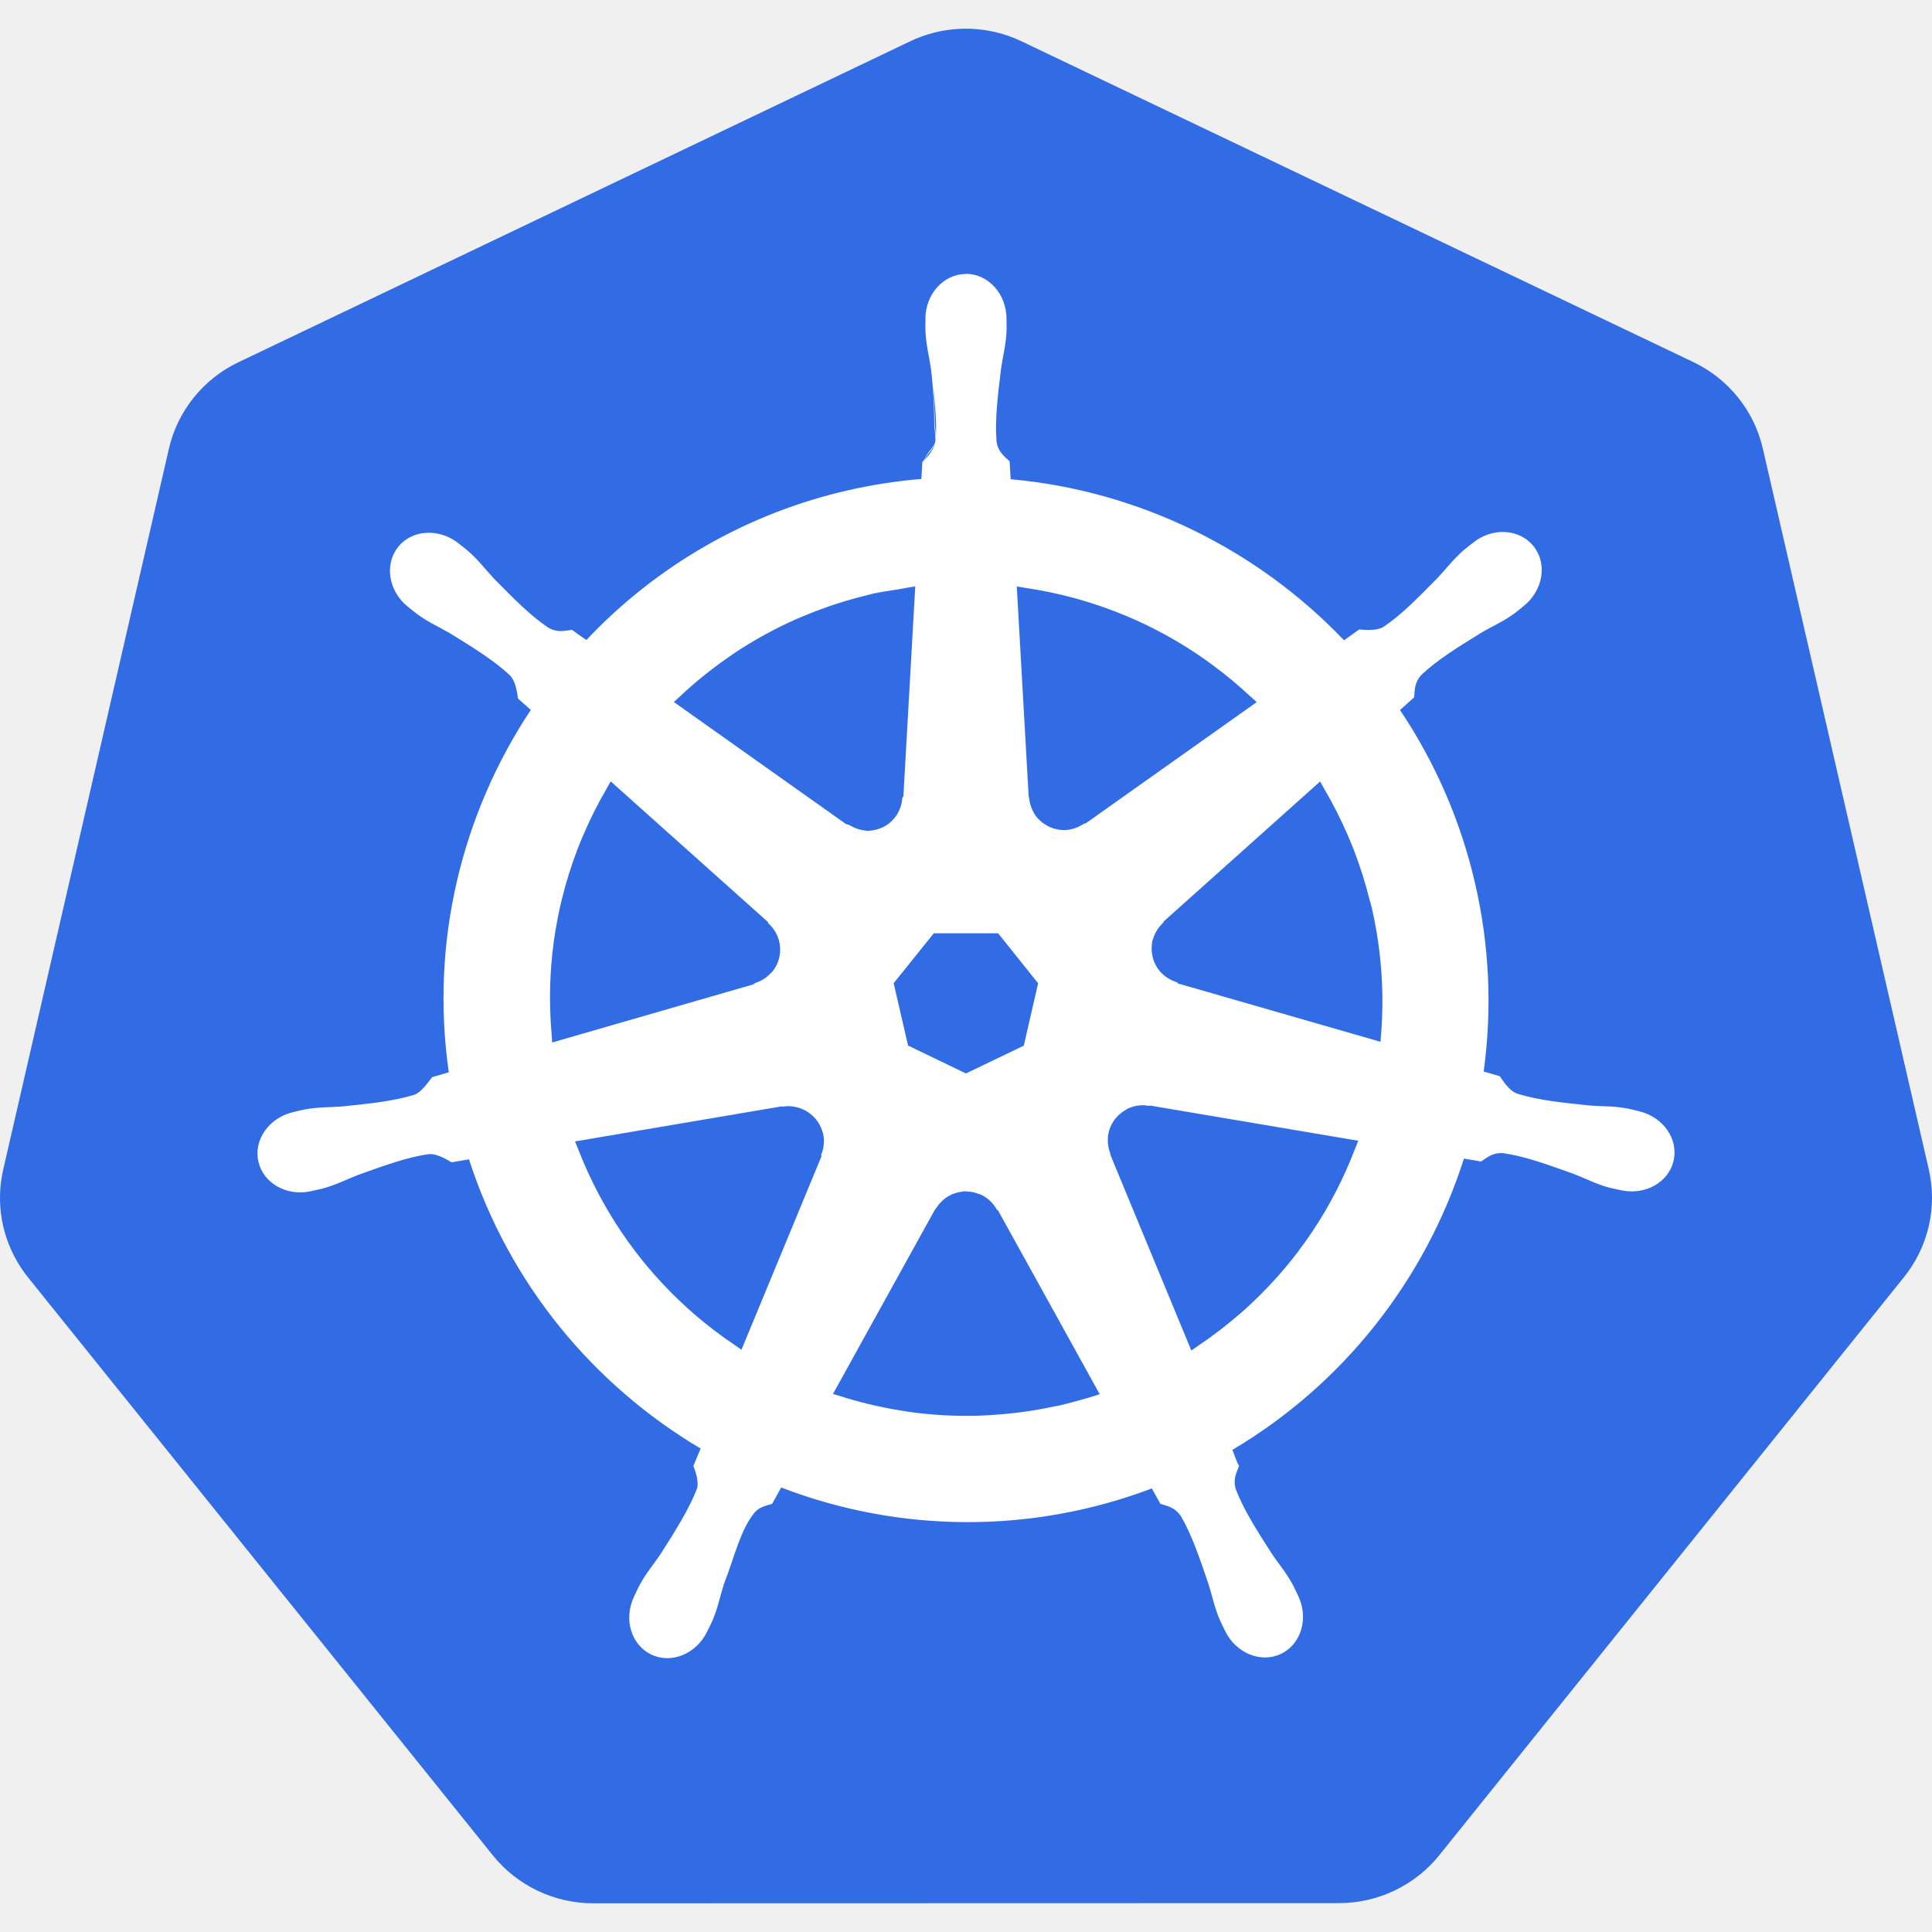
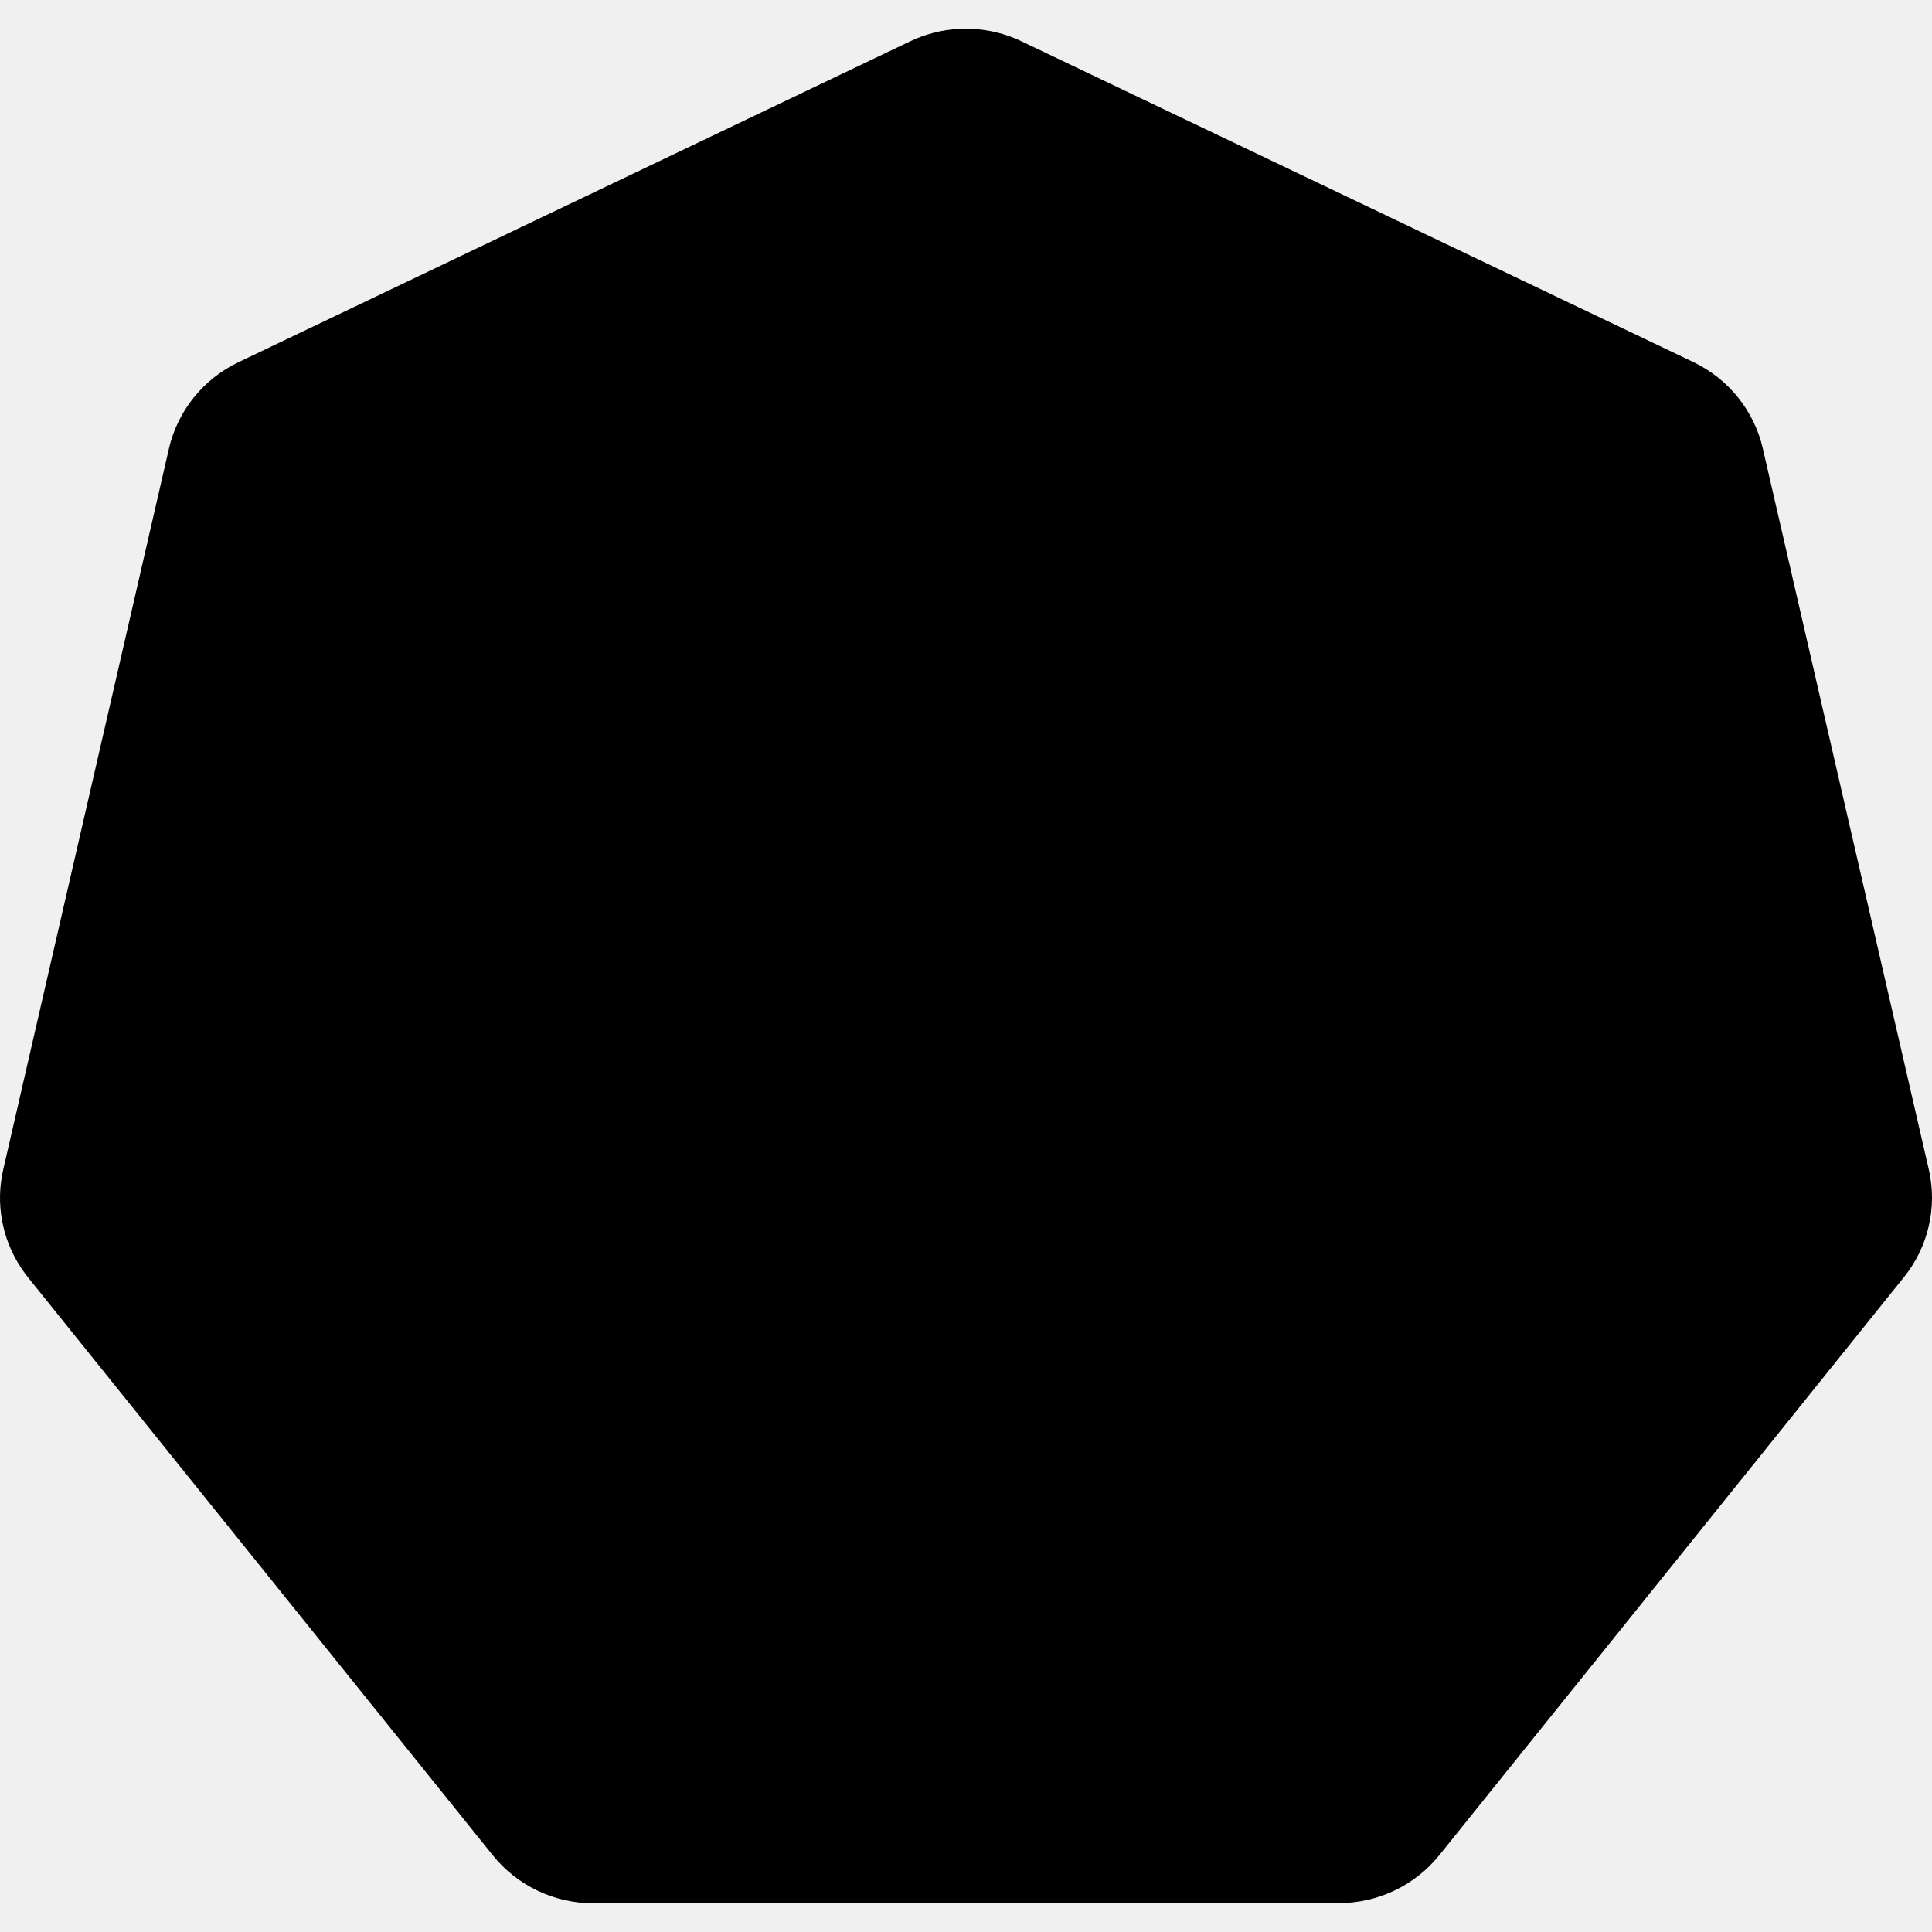
<svg xmlns="http://www.w3.org/2000/svg" viewBox="0 0 128 128">
-   <path fill="#326ce5" d="M63.556 1.912a8.51 8.44 0 0 0-3.26.826L15.795 24a8.51 8.44 0 0 0-4.604 5.725L.214 77.485a8.51 8.44 0 0 0 1.155 6.47 8.51 8.44 0 0 0 .484.672l30.8 38.296a8.51 8.44 0 0 0 6.653 3.176l49.394-.012a8.51 8.44 0 0 0 6.653-3.17l30.789-38.301a8.51 8.44 0 0 0 1.645-7.142l-10.996-47.76a8.51 8.44 0 0 0-4.604-5.726L67.682 2.738a8.51 8.44 0 0 0-4.126-.826z" />
-   <path fill="#fff" d="M63.975 18.143v.01c-1.472.014-2.664 1.336-2.664 2.972 0 .028.005.052.005.074-.002.222-.012.49-.005.684.035.946.24 1.668.365 2.535.17 1.42.215 2.547.224 3.687l.036-.164a40.909 40.909 0 0 0-.118-2.394c.139 1.228.24 2.364.186 3.392-.015-.325-.061-.677-.066-.982l-.036.164c.003.347.096.79.069 1.123-.061.29-.291.495-.467.742l-.025.121c.173-.227.354-.444.46-.699-.134.423-.42.796-.707 1.094.08-.124.146-.262.24-.385l.026-.12c-.145.203-.227.457-.385.61l-.006.006-.064 1.12a34.702 34.702 0 0 0-4.797.736 34.279 34.279 0 0 0-17.398 9.935c-.296-.202-.8-.56-.95-.672l-.005-.005-.01.002c-.478.064-.95.207-1.57-.153-1.187-.8-2.271-1.907-3.584-3.24-.601-.637-1.037-1.246-1.754-1.861-.163-.141-.41-.33-.592-.473a3.193 3.193 0 0 0-1.87-.705c-.825-.028-1.62.294-2.14.947-.925 1.16-.628 2.933.658 3.96l.04.026c.174.143.39.326.552.446.762.561 1.457.849 2.21 1.293 1.594.984 2.91 1.798 3.956 2.779.402.427.474 1.19.53 1.525v.008l.847.754c-4.561 6.874-6.675 15.36-5.432 24.006l-1.103.324-.004.006c-.295.381-.712.972-1.135 1.147-1.366.43-2.908.588-4.77.783-.872.073-1.626.031-2.556.207-.205.04-.49.112-.713.164l-.023.006-.04.011c-1.58.383-2.6 1.837-2.27 3.272.327 1.435 1.873 2.306 3.464 1.963l.039-.006h.002c.02-.005.038-.015.05-.018.22-.048.496-.101.69-.154.913-.245 1.574-.603 2.393-.916 1.76-.632 3.218-1.16 4.637-1.365.582-.046 1.204.362 1.517.537l.008.004 1.152-.197c2.674 8.274 8.266 14.96 15.346 19.162l-.48 1.152.003.01c.174.45.364 1.057.237 1.492-.516 1.336-1.4 2.749-2.408 4.326-.488.728-.99 1.295-1.43 2.131-.107.201-.24.507-.342.717-.69 1.475-.184 3.177 1.143 3.816 1.335.643 2.99-.036 3.707-1.513l.007-.008v-.01c.1-.207.242-.478.329-.674.378-.866.505-1.607.77-2.441h-.003c.706-1.773 1.094-3.627 2.059-4.778.26-.31.688-.432 1.136-.552l.01-.004.6-1.084a34.436 34.436 0 0 0 24.556.062c.172.303.478.865.563 1.01l.004.006.008.004c.458.149.948.223 1.35.816.722 1.237 1.218 2.703 1.822 4.475.265.832.397 1.575.775 2.441.087.2.23.475.33.684.715 1.482 2.375 2.163 3.713 1.52 1.326-.64 1.832-2.34 1.143-3.815-.102-.21-.243-.518-.348-.719-.441-.836-.943-1.397-1.43-2.125-1.01-1.577-1.843-2.885-2.36-4.222-.213-.685.036-1.104.206-1.555l.006-.014-.01-.01a.834.834 0 0 1-.09-.168 6.23 6.23 0 0 1-.12-.29c-.08-.21-.16-.442-.224-.596 7.358-4.35 12.786-11.285 15.34-19.295.347.054.93.155 1.12.193l.01.002.009-.004c.402-.265.76-.606 1.475-.549 1.419.205 2.876.734 4.638 1.366.817.312 1.479.677 2.393.921.194.052.47.101.69.149.012.003.029.012.05.017h.002l.04.004c1.59.341 3.137-.528 3.464-1.963.327-1.435-.691-2.888-2.272-3.269-.227-.052-.551-.141-.775-.184-.93-.176-1.683-.132-2.557-.205-1.86-.195-3.402-.353-4.77-.783-.547-.213-.942-.872-1.138-1.148l-.006-.006-1.066-.31a34.42 34.42 0 0 0-.56-12.425 34.497 34.497 0 0 0-4.983-11.525c.278-.252.785-.701.932-.836l.007-.006v-.01c.044-.48.006-.97.495-1.494 1.045-.98 2.364-1.797 3.957-2.779.754-.444 1.454-.731 2.214-1.293.174-.128.408-.328.588-.473 1.286-1.026 1.584-2.798.658-3.959-.925-1.16-2.718-1.267-4.003-.242-.182.145-.43.332-.594.473-.717.618-1.16 1.226-1.76 1.863-1.313 1.335-2.398 2.446-3.586 3.246-.507.294-1.258.193-1.603.172h-.008l-1.004.719c-5.775-6.048-13.63-9.916-22.09-10.672a63.543 63.543 0 0 1-.064-1.174v-.008l-.006-.006c-.35-.333-.76-.61-.864-1.318v-.002c-.115-1.428.077-2.967.3-4.824.125-.867.332-1.59.366-2.535.009-.216-.005-.527-.005-.758 0-1.645-1.203-2.982-2.688-2.982zm-3.514 13.7a34.663 34.663 0 0 0-3.59.552 34.618 34.618 0 0 1 3.59-.551zm-4.781.823a34.262 34.262 0 0 0-3.711 1.133 34.208 34.208 0 0 1 3.71-1.133zm-4.825 1.564a34.262 34.262 0 0 0-3.496 1.666 34.216 34.216 0 0 1 3.496-1.666zM28.8 35.377c.142.02.28.048.418.086a3.168 3.168 0 0 0-.418-.086zm.943.283c.132.064.259.137.38.219a3.168 3.168 0 0 0-.38-.219zm16.549.848a34.262 34.262 0 0 0-3.176 2.14 34.228 34.228 0 0 1 3.176-2.14zm14.346 2.344-.787 13.93-.057.029-.002.013c-.002.05-.014.095-.02.143a2.348 2.348 0 0 1-.263.857c-.038.07-.076.141-.121.207a2.348 2.348 0 0 1-.69.662c-.07.045-.147.08-.222.118a2.348 2.348 0 0 1-.873.226c-.045.003-.088.014-.133.014-.05 0-.094-.022-.143-.026a2.334 2.334 0 0 1-.943-.304c-.045-.026-.094-.041-.137-.069l-.006.022.004-.022c-.044-.027-.102-.016-.144-.047l-.012-.01-.022.014-11.421-8.097c.093-.091.192-.174.287-.264a27.438 27.438 0 0 1 3.23-2.635c.237-.165.473-.332.715-.49a27.438 27.438 0 0 1 3.816-2.078c.24-.107.487-.204.73-.305a27.438 27.438 0 0 1 4.044-1.312c.12-.03.238-.067.36-.094.576-.13 1.162-.206 1.745-.299l.006-.025a28.076 28.076 0 0 1 .004 0l-.006.025c.355-.056.704-.14 1.06-.183zm6.726.002c.197.024.39.068.586.097a27.668 27.668 0 0 1 3.16.656c.412.111.82.23 1.225.36a27.668 27.668 0 0 1 3.033 1.168c.375.17.745.348 1.112.535a27.668 27.668 0 0 1 2.83 1.662c.344.23.68.47 1.015.717a27.668 27.668 0 0 1 2.496 2.074c.144.134.297.257.438.395l-11.346 8.044-.04-.015-.01.008c-.045.032-.094.045-.14.074a2.35 2.35 0 0 1-.882.334c-.077.012-.153.03-.23.033a2.35 2.35 0 0 1-.99-.176 2.34 2.34 0 0 1-.265-.127 2.35 2.35 0 0 1-.746-.65c-.05-.069-.088-.146-.13-.22a2.35 2.35 0 0 1-.288-.887c-.006-.055-.026-.103-.03-.159v-.011l-.011-.006zm-25.238.576a34.262 34.262 0 0 0-2.81 2.576 34.228 34.228 0 0 1 2.81-2.576zm50.916 8.14a34.483 34.483 0 0 1 1.522 2.594 34.478 34.478 0 0 0-1.522-2.594zm1.994 3.508c.488.993.927 2.01 1.317 3.045a34.478 34.478 0 0 0-1.317-3.045zm-54.576.69 10.43 9.328-.012.056.01.008c.94.817 1.07 2.23.293 3.203-.028.035-.068.057-.098.09a2.348 2.348 0 0 1-.986.65c-.043.015-.078.043-.121.055l-.014.002-.012.047-13.367 3.86c-.02-.185-.02-.37-.037-.555a27.432 27.432 0 0 1-.092-3.344c.013-.387.033-.773.063-1.158a27.432 27.432 0 0 1 .457-3.307c.08-.407.173-.812.273-1.215a27.432 27.432 0 0 1 .99-3.162c.14-.37.29-.734.448-1.097a27.432 27.432 0 0 1 1.51-2.987c.09-.156.17-.32.265-.474zm47.002.007c.097.158.176.324.27.483a27.774 27.774 0 0 1 1.53 3.01c.15.346.298.694.434 1.046a27.774 27.774 0 0 1 1.04 3.288c.045.175.104.346.144.523.69 3.002.86 5.999.578 8.896l-13.434-3.87-.011-.057-.014-.004c-.045-.012-.084-.034-.127-.049a2.35 2.35 0 0 1-.79-.455c-.058-.052-.116-.103-.17-.16a2.35 2.35 0 0 1-.491-.824c-.027-.078-.044-.158-.063-.239a2.35 2.35 0 0 1-.03-.892c.009-.049.01-.096.02-.145.01-.045.038-.084.05-.129a2.329 2.329 0 0 1 .599-.996c.034-.033.054-.076.09-.107l.01-.01-.006-.03 10.37-9.279zm9.228 3.305c.332.965.619 1.945.864 2.938a34.478 34.478 0 0 0-.864-2.938zm-34.824 6.752h4.262l2.65 3.314-.95 4.133-3.83 1.84-3.837-1.848-.953-4.132zm13.727 11.395c.18-.01.357.008.533.04l.014.003.023-.03 13.828 2.338c-.064.18-.147.351-.215.53a27.466 27.466 0 0 1-1.36 3.011c-.19.363-.386.721-.593 1.074a27.466 27.466 0 0 1-1.853 2.768c-.243.32-.492.633-.748.941a27.466 27.466 0 0 1-2.29 2.432c-.29.274-.588.54-.892.8a27.466 27.466 0 0 1-2.64 2.012c-.16.107-.31.225-.471.329l-5.365-12.967.015-.022-.004-.011c-.02-.045-.026-.092-.043-.137a2.351 2.351 0 0 1-.135-.889c.004-.081.006-.162.018-.242a2.351 2.351 0 0 1 .334-.89c.045-.072.098-.137.15-.204a2.351 2.351 0 0 1 .68-.578c.043-.024.079-.055.123-.076.289-.139.59-.218.89-.232zm-23.31.056.013.002c.03 0 .06.008.092.01a2.349 2.349 0 0 1 1.226.445c.07.05.133.101.196.158a2.349 2.349 0 0 1 .689 1.106c.008.03.022.059.03.09.11.479.065.98-.13 1.431l-.005.012.04.05-5.31 12.837c-.155-.1-.3-.212-.451-.315a27.58 27.58 0 0 1-2.64-2.011 27.508 27.508 0 0 1-.891-.803 27.58 27.58 0 0 1-2.272-2.408c-.26-.312-.513-.629-.76-.951a27.58 27.58 0 0 1-1.82-2.704 27.294 27.294 0 0 1-.627-1.123 27.58 27.58 0 0 1-1.346-2.947c-.07-.181-.154-.356-.22-.539l13.707-2.326.023.03.014-.005c.147-.027.294-.04.443-.039zm2.304 1.994a2.326 2.326 0 0 1 .02.344 2.286 2.286 0 0 0-.02-.344zm-.008.703a2.326 2.326 0 0 1-.1.4c.046-.13.077-.264.1-.4zm9.334 2.944c.058-.002.114.013.172.015a2.32 2.32 0 0 1 .752.159c.054.021.112.03.164.056v.002a2.31 2.31 0 0 1 1.043.99l.006.012h.053l6.757 12.213c-.276.092-.557.173-.836.256a28.056 28.056 0 0 1-.996.277c-.283.074-.564.15-.85.215-.124.029-.25.046-.376.072a27.542 27.542 0 0 1-4.18.561c-.28.016-.558.035-.838.043a27.542 27.542 0 0 1-4.32-.223c-.28-.036-.56-.085-.838-.13a27.542 27.542 0 0 1-4.055-.975c-.127-.041-.257-.072-.384-.115l6.742-12.188h.01l.007-.012c.026-.048.065-.085.094-.13a2.351 2.351 0 0 1 .606-.647c.083-.06.168-.115.26-.164a2.351 2.351 0 0 1 .85-.262c.054-.005.103-.023.157-.025zM52.297 98.69a34.413 34.413 0 0 0 3.758 1.137 34.352 34.352 0 0 1-3.758-1.137zm23.385.09c-1.07.381-2.156.709-3.258.983a34.56 34.56 0 0 0 3.258-.983zm-4.575 1.281a34.399 34.399 0 0 1-3.718.563 34.413 34.413 0 0 0 3.718-.563zm-13.937.016a34.413 34.413 0 0 0 3.898.572 34.358 34.358 0 0 1-3.898-.572zm8.91.649a34.36 34.36 0 0 1-3.851.005 34.413 34.413 0 0 0 3.85-.005z" />
+   <path fill="currentColor" d="M63.556 1.912a8.51 8.44 0 0 0-3.26.826L15.795 24a8.51 8.44 0 0 0-4.604 5.725L.214 77.485a8.51 8.44 0 0 0 1.155 6.47 8.51 8.44 0 0 0 .484.672l30.8 38.296a8.51 8.44 0 0 0 6.653 3.176l49.394-.012a8.51 8.44 0 0 0 6.653-3.17l30.789-38.301a8.51 8.44 0 0 0 1.645-7.142l-10.996-47.76a8.51 8.44 0 0 0-4.604-5.726L67.682 2.738a8.51 8.44 0 0 0-4.126-.826z" />
+   <path fill="currentColor" d="M63.975 18.143v.01c-1.472.014-2.664 1.336-2.664 2.972 0 .028.005.052.005.074-.002.222-.012.49-.005.684.035.946.24 1.668.365 2.535.17 1.42.215 2.547.224 3.687l.036-.164a40.909 40.909 0 0 0-.118-2.394c.139 1.228.24 2.364.186 3.392-.015-.325-.061-.677-.066-.982l-.036.164c.003.347.096.79.069 1.123-.061.29-.291.495-.467.742l-.025.121c.173-.227.354-.444.46-.699-.134.423-.42.796-.707 1.094.08-.124.146-.262.24-.385l.026-.12c-.145.203-.227.457-.385.61l-.006.006-.064 1.12a34.702 34.702 0 0 0-4.797.736 34.279 34.279 0 0 0-17.398 9.935c-.296-.202-.8-.56-.95-.672l-.005-.005-.01.002c-.478.064-.95.207-1.57-.153-1.187-.8-2.271-1.907-3.584-3.24-.601-.637-1.037-1.246-1.754-1.861-.163-.141-.41-.33-.592-.473a3.193 3.193 0 0 0-1.87-.705c-.825-.028-1.62.294-2.14.947-.925 1.16-.628 2.933.658 3.96l.04.026c.174.143.39.326.552.446.762.561 1.457.849 2.21 1.293 1.594.984 2.91 1.798 3.956 2.779.402.427.474 1.19.53 1.525v.008l.847.754c-4.561 6.874-6.675 15.36-5.432 24.006l-1.103.324-.004.006c-.295.381-.712.972-1.135 1.147-1.366.43-2.908.588-4.77.783-.872.073-1.626.031-2.556.207-.205.04-.49.112-.713.164l-.023.006-.04.011c-1.58.383-2.6 1.837-2.27 3.272.327 1.435 1.873 2.306 3.464 1.963l.039-.006h.002c.02-.005.038-.015.05-.018.22-.048.496-.101.69-.154.913-.245 1.574-.603 2.393-.916 1.76-.632 3.218-1.16 4.637-1.365.582-.046 1.204.362 1.517.537l.008.004 1.152-.197c2.674 8.274 8.266 14.96 15.346 19.162l-.48 1.152.003.01c.174.45.364 1.057.237 1.492-.516 1.336-1.4 2.749-2.408 4.326-.488.728-.99 1.295-1.43 2.131-.107.201-.24.507-.342.717-.69 1.475-.184 3.177 1.143 3.816 1.335.643 2.99-.036 3.707-1.513l.007-.008v-.01c.1-.207.242-.478.329-.674.378-.866.505-1.607.77-2.441h-.003c.706-1.773 1.094-3.627 2.059-4.778.26-.31.688-.432 1.136-.552l.01-.004.6-1.084a34.436 34.436 0 0 0 24.556.062c.172.303.478.865.563 1.01l.004.006.008.004c.458.149.948.223 1.35.816.722 1.237 1.218 2.703 1.822 4.475.265.832.397 1.575.775 2.441.087.2.23.475.33.684.715 1.482 2.375 2.163 3.713 1.52 1.326-.64 1.832-2.34 1.143-3.815-.102-.21-.243-.518-.348-.719-.441-.836-.943-1.397-1.43-2.125-1.01-1.577-1.843-2.885-2.36-4.222-.213-.685.036-1.104.206-1.555l.006-.014-.01-.01a.834.834 0 0 1-.09-.168 6.23 6.23 0 0 1-.12-.29c-.08-.21-.16-.442-.224-.596 7.358-4.35 12.786-11.285 15.34-19.295.347.054.93.155 1.12.193l.01.002.009-.004c.402-.265.76-.606 1.475-.549 1.419.205 2.876.734 4.638 1.366.817.312 1.479.677 2.393.921.194.052.47.101.69.149.012.003.029.012.05.017h.002l.04.004c1.59.341 3.137-.528 3.464-1.963.327-1.435-.691-2.888-2.272-3.269-.227-.052-.551-.141-.775-.184-.93-.176-1.683-.132-2.557-.205-1.86-.195-3.402-.353-4.77-.783-.547-.213-.942-.872-1.138-1.148l-.006-.006-1.066-.31a34.42 34.42 0 0 0-.56-12.425 34.497 34.497 0 0 0-4.983-11.525c.278-.252.785-.701.932-.836l.007-.006v-.01c.044-.48.006-.97.495-1.494 1.045-.98 2.364-1.797 3.957-2.779.754-.444 1.454-.731 2.214-1.293.174-.128.408-.328.588-.473 1.286-1.026 1.584-2.798.658-3.959-.925-1.16-2.718-1.267-4.003-.242-.182.145-.43.332-.594.473-.717.618-1.16 1.226-1.76 1.863-1.313 1.335-2.398 2.446-3.586 3.246-.507.294-1.258.193-1.603.172h-.008l-1.004.719c-5.775-6.048-13.63-9.916-22.09-10.672a63.543 63.543 0 0 1-.064-1.174v-.008l-.006-.006c-.35-.333-.76-.61-.864-1.318v-.002c-.115-1.428.077-2.967.3-4.824.125-.867.332-1.59.366-2.535.009-.216-.005-.527-.005-.758 0-1.645-1.203-2.982-2.688-2.982zm-3.514 13.7a34.663 34.663 0 0 0-3.59.552 34.618 34.618 0 0 1 3.59-.551zm-4.781.823a34.262 34.262 0 0 0-3.711 1.133 34.208 34.208 0 0 1 3.71-1.133zm-4.825 1.564a34.262 34.262 0 0 0-3.496 1.666 34.216 34.216 0 0 1 3.496-1.666zM28.8 35.377c.142.02.28.048.418.086a3.168 3.168 0 0 0-.418-.086zm.943.283c.132.064.259.137.38.219a3.168 3.168 0 0 0-.38-.219zm16.549.848a34.262 34.262 0 0 0-3.176 2.14 34.228 34.228 0 0 1 3.176-2.14zm14.346 2.344-.787 13.93-.057.029-.002.013c-.002.05-.014.095-.02.143a2.348 2.348 0 0 1-.263.857c-.038.07-.076.141-.121.207a2.348 2.348 0 0 1-.69.662c-.07.045-.147.08-.222.118a2.348 2.348 0 0 1-.873.226c-.045.003-.088.014-.133.014-.05 0-.094-.022-.143-.026a2.334 2.334 0 0 1-.943-.304c-.045-.026-.094-.041-.137-.069l-.006.022.004-.022c-.044-.027-.102-.016-.144-.047l-.012-.01-.022.014-11.421-8.097c.093-.091.192-.174.287-.264a27.438 27.438 0 0 1 3.23-2.635c.237-.165.473-.332.715-.49a27.438 27.438 0 0 1 3.816-2.078c.24-.107.487-.204.73-.305a27.438 27.438 0 0 1 4.044-1.312c.12-.03.238-.067.36-.094.576-.13 1.162-.206 1.745-.299l.006-.025a28.076 28.076 0 0 1 .004 0l-.006.025c.355-.056.704-.14 1.06-.183zm6.726.002c.197.024.39.068.586.097a27.668 27.668 0 0 1 3.16.656c.412.111.82.23 1.225.36a27.668 27.668 0 0 1 3.033 1.168c.375.17.745.348 1.112.535a27.668 27.668 0 0 1 2.83 1.662c.344.23.68.47 1.015.717a27.668 27.668 0 0 1 2.496 2.074c.144.134.297.257.438.395l-11.346 8.044-.04-.015-.01.008c-.045.032-.094.045-.14.074a2.35 2.35 0 0 1-.882.334c-.077.012-.153.03-.23.033a2.35 2.35 0 0 1-.99-.176 2.34 2.34 0 0 1-.265-.127 2.35 2.35 0 0 1-.746-.65c-.05-.069-.088-.146-.13-.22a2.35 2.35 0 0 1-.288-.887c-.006-.055-.026-.103-.03-.159v-.011l-.011-.006zm-25.238.576a34.262 34.262 0 0 0-2.81 2.576 34.228 34.228 0 0 1 2.81-2.576zm50.916 8.14a34.483 34.483 0 0 1 1.522 2.594 34.478 34.478 0 0 0-1.522-2.594zm1.994 3.508c.488.993.927 2.01 1.317 3.045a34.478 34.478 0 0 0-1.317-3.045zm-54.576.69 10.43 9.328-.012.056.01.008c.94.817 1.07 2.23.293 3.203-.028.035-.068.057-.098.09a2.348 2.348 0 0 1-.986.65c-.043.015-.078.043-.121.055l-.014.002-.012.047-13.367 3.86c-.02-.185-.02-.37-.037-.555a27.432 27.432 0 0 1-.092-3.344c.013-.387.033-.773.063-1.158a27.432 27.432 0 0 1 .457-3.307c.08-.407.173-.812.273-1.215a27.432 27.432 0 0 1 .99-3.162c.14-.37.29-.734.448-1.097a27.432 27.432 0 0 1 1.51-2.987c.09-.156.17-.32.265-.474zm47.002.007c.097.158.176.324.27.483a27.774 27.774 0 0 1 1.53 3.01c.15.346.298.694.434 1.046a27.774 27.774 0 0 1 1.04 3.288c.045.175.104.346.144.523.69 3.002.86 5.999.578 8.896l-13.434-3.87-.011-.057-.014-.004c-.045-.012-.084-.034-.127-.049a2.35 2.35 0 0 1-.79-.455c-.058-.052-.116-.103-.17-.16a2.35 2.35 0 0 1-.491-.824c-.027-.078-.044-.158-.063-.239a2.35 2.35 0 0 1-.03-.892c.009-.049.01-.096.02-.145.01-.045.038-.084.05-.129a2.329 2.329 0 0 1 .599-.996c.034-.033.054-.076.09-.107l.01-.01-.006-.03 10.37-9.279zm9.228 3.305c.332.965.619 1.945.864 2.938a34.478 34.478 0 0 0-.864-2.938zm-34.824 6.752h4.262l2.65 3.314-.95 4.133-3.83 1.84-3.837-1.848-.953-4.132zm13.727 11.395c.18-.01.357.008.533.04l.014.003.023-.03 13.828 2.338c-.064.18-.147.351-.215.53a27.466 27.466 0 0 1-1.36 3.011c-.19.363-.386.721-.593 1.074a27.466 27.466 0 0 1-1.853 2.768c-.243.32-.492.633-.748.941a27.466 27.466 0 0 1-2.29 2.432c-.29.274-.588.54-.892.8a27.466 27.466 0 0 1-2.64 2.012c-.16.107-.31.225-.471.329l-5.365-12.967.015-.022-.004-.011c-.02-.045-.026-.092-.043-.137a2.351 2.351 0 0 1-.135-.889c.004-.081.006-.162.018-.242a2.351 2.351 0 0 1 .334-.89c.045-.072.098-.137.15-.204a2.351 2.351 0 0 1 .68-.578c.043-.024.079-.055.123-.076.289-.139.59-.218.89-.232zm-23.31.056.013.002c.03 0 .06.008.092.01a2.349 2.349 0 0 1 1.226.445c.07.05.133.101.196.158a2.349 2.349 0 0 1 .689 1.106c.008.03.022.059.03.09.11.479.065.98-.13 1.431l-.005.012.04.05-5.31 12.837c-.155-.1-.3-.212-.451-.315a27.58 27.58 0 0 1-2.64-2.011 27.508 27.508 0 0 1-.891-.803 27.58 27.58 0 0 1-2.272-2.408c-.26-.312-.513-.629-.76-.951a27.58 27.58 0 0 1-1.82-2.704 27.294 27.294 0 0 1-.627-1.123 27.58 27.58 0 0 1-1.346-2.947c-.07-.181-.154-.356-.22-.539l13.707-2.326.023.03.014-.005c.147-.027.294-.04.443-.039zm2.304 1.994a2.326 2.326 0 0 1 .02.344 2.286 2.286 0 0 0-.02-.344zm-.008.703a2.326 2.326 0 0 1-.1.4c.046-.13.077-.264.1-.4zm9.334 2.944c.058-.002.114.013.172.015a2.32 2.32 0 0 1 .752.159c.054.021.112.03.164.056v.002a2.31 2.31 0 0 1 1.043.99l.006.012h.053l6.757 12.213c-.276.092-.557.173-.836.256a28.056 28.056 0 0 1-.996.277c-.283.074-.564.15-.85.215-.124.029-.25.046-.376.072a27.542 27.542 0 0 1-4.18.561c-.28.016-.558.035-.838.043a27.542 27.542 0 0 1-4.32-.223c-.28-.036-.56-.085-.838-.13a27.542 27.542 0 0 1-4.055-.975c-.127-.041-.257-.072-.384-.115l6.742-12.188h.01l.007-.012c.026-.048.065-.085.094-.13a2.351 2.351 0 0 1 .606-.647c.083-.06.168-.115.26-.164a2.351 2.351 0 0 1 .85-.262c.054-.005.103-.023.157-.025zM52.297 98.69a34.413 34.413 0 0 0 3.758 1.137 34.352 34.352 0 0 1-3.758-1.137zm23.385.09c-1.07.381-2.156.709-3.258.983a34.56 34.56 0 0 0 3.258-.983zm-4.575 1.281a34.399 34.399 0 0 1-3.718.563 34.413 34.413 0 0 0 3.718-.563zm-13.937.016a34.413 34.413 0 0 0 3.898.572 34.358 34.358 0 0 1-3.898-.572zm8.91.649a34.36 34.36 0 0 1-3.851.005 34.413 34.413 0 0 0 3.85-.005z" />
</svg>
